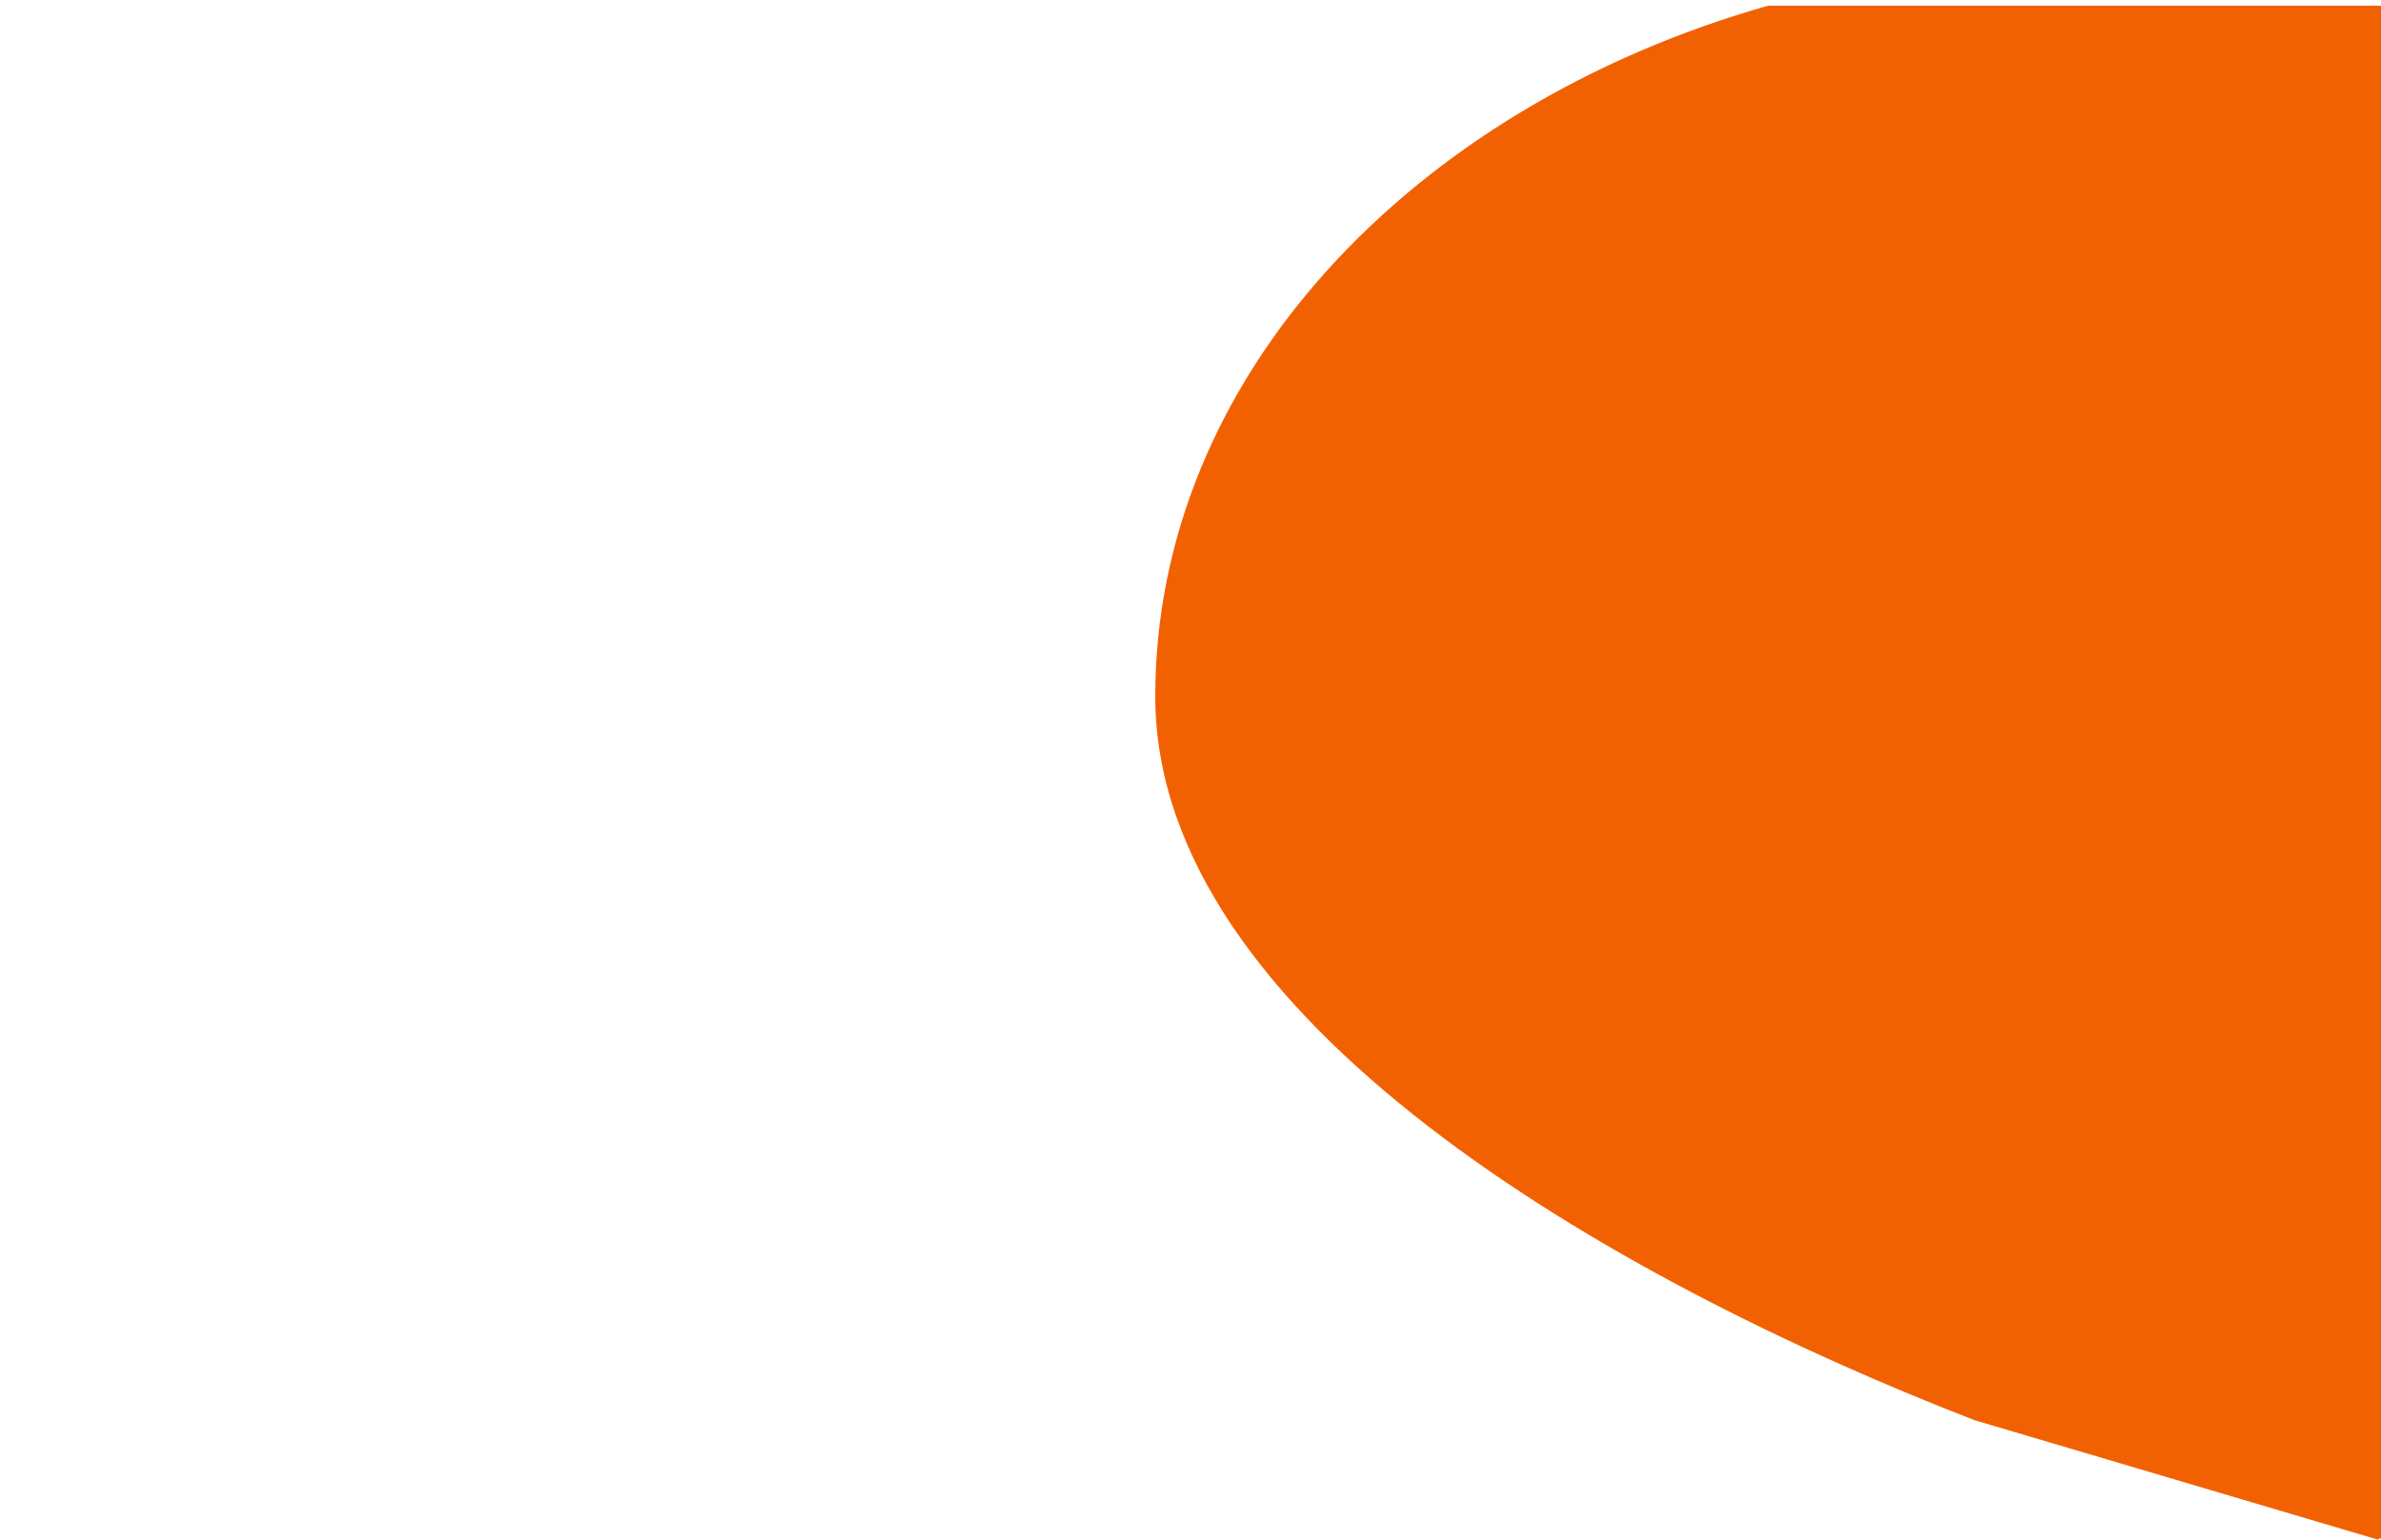
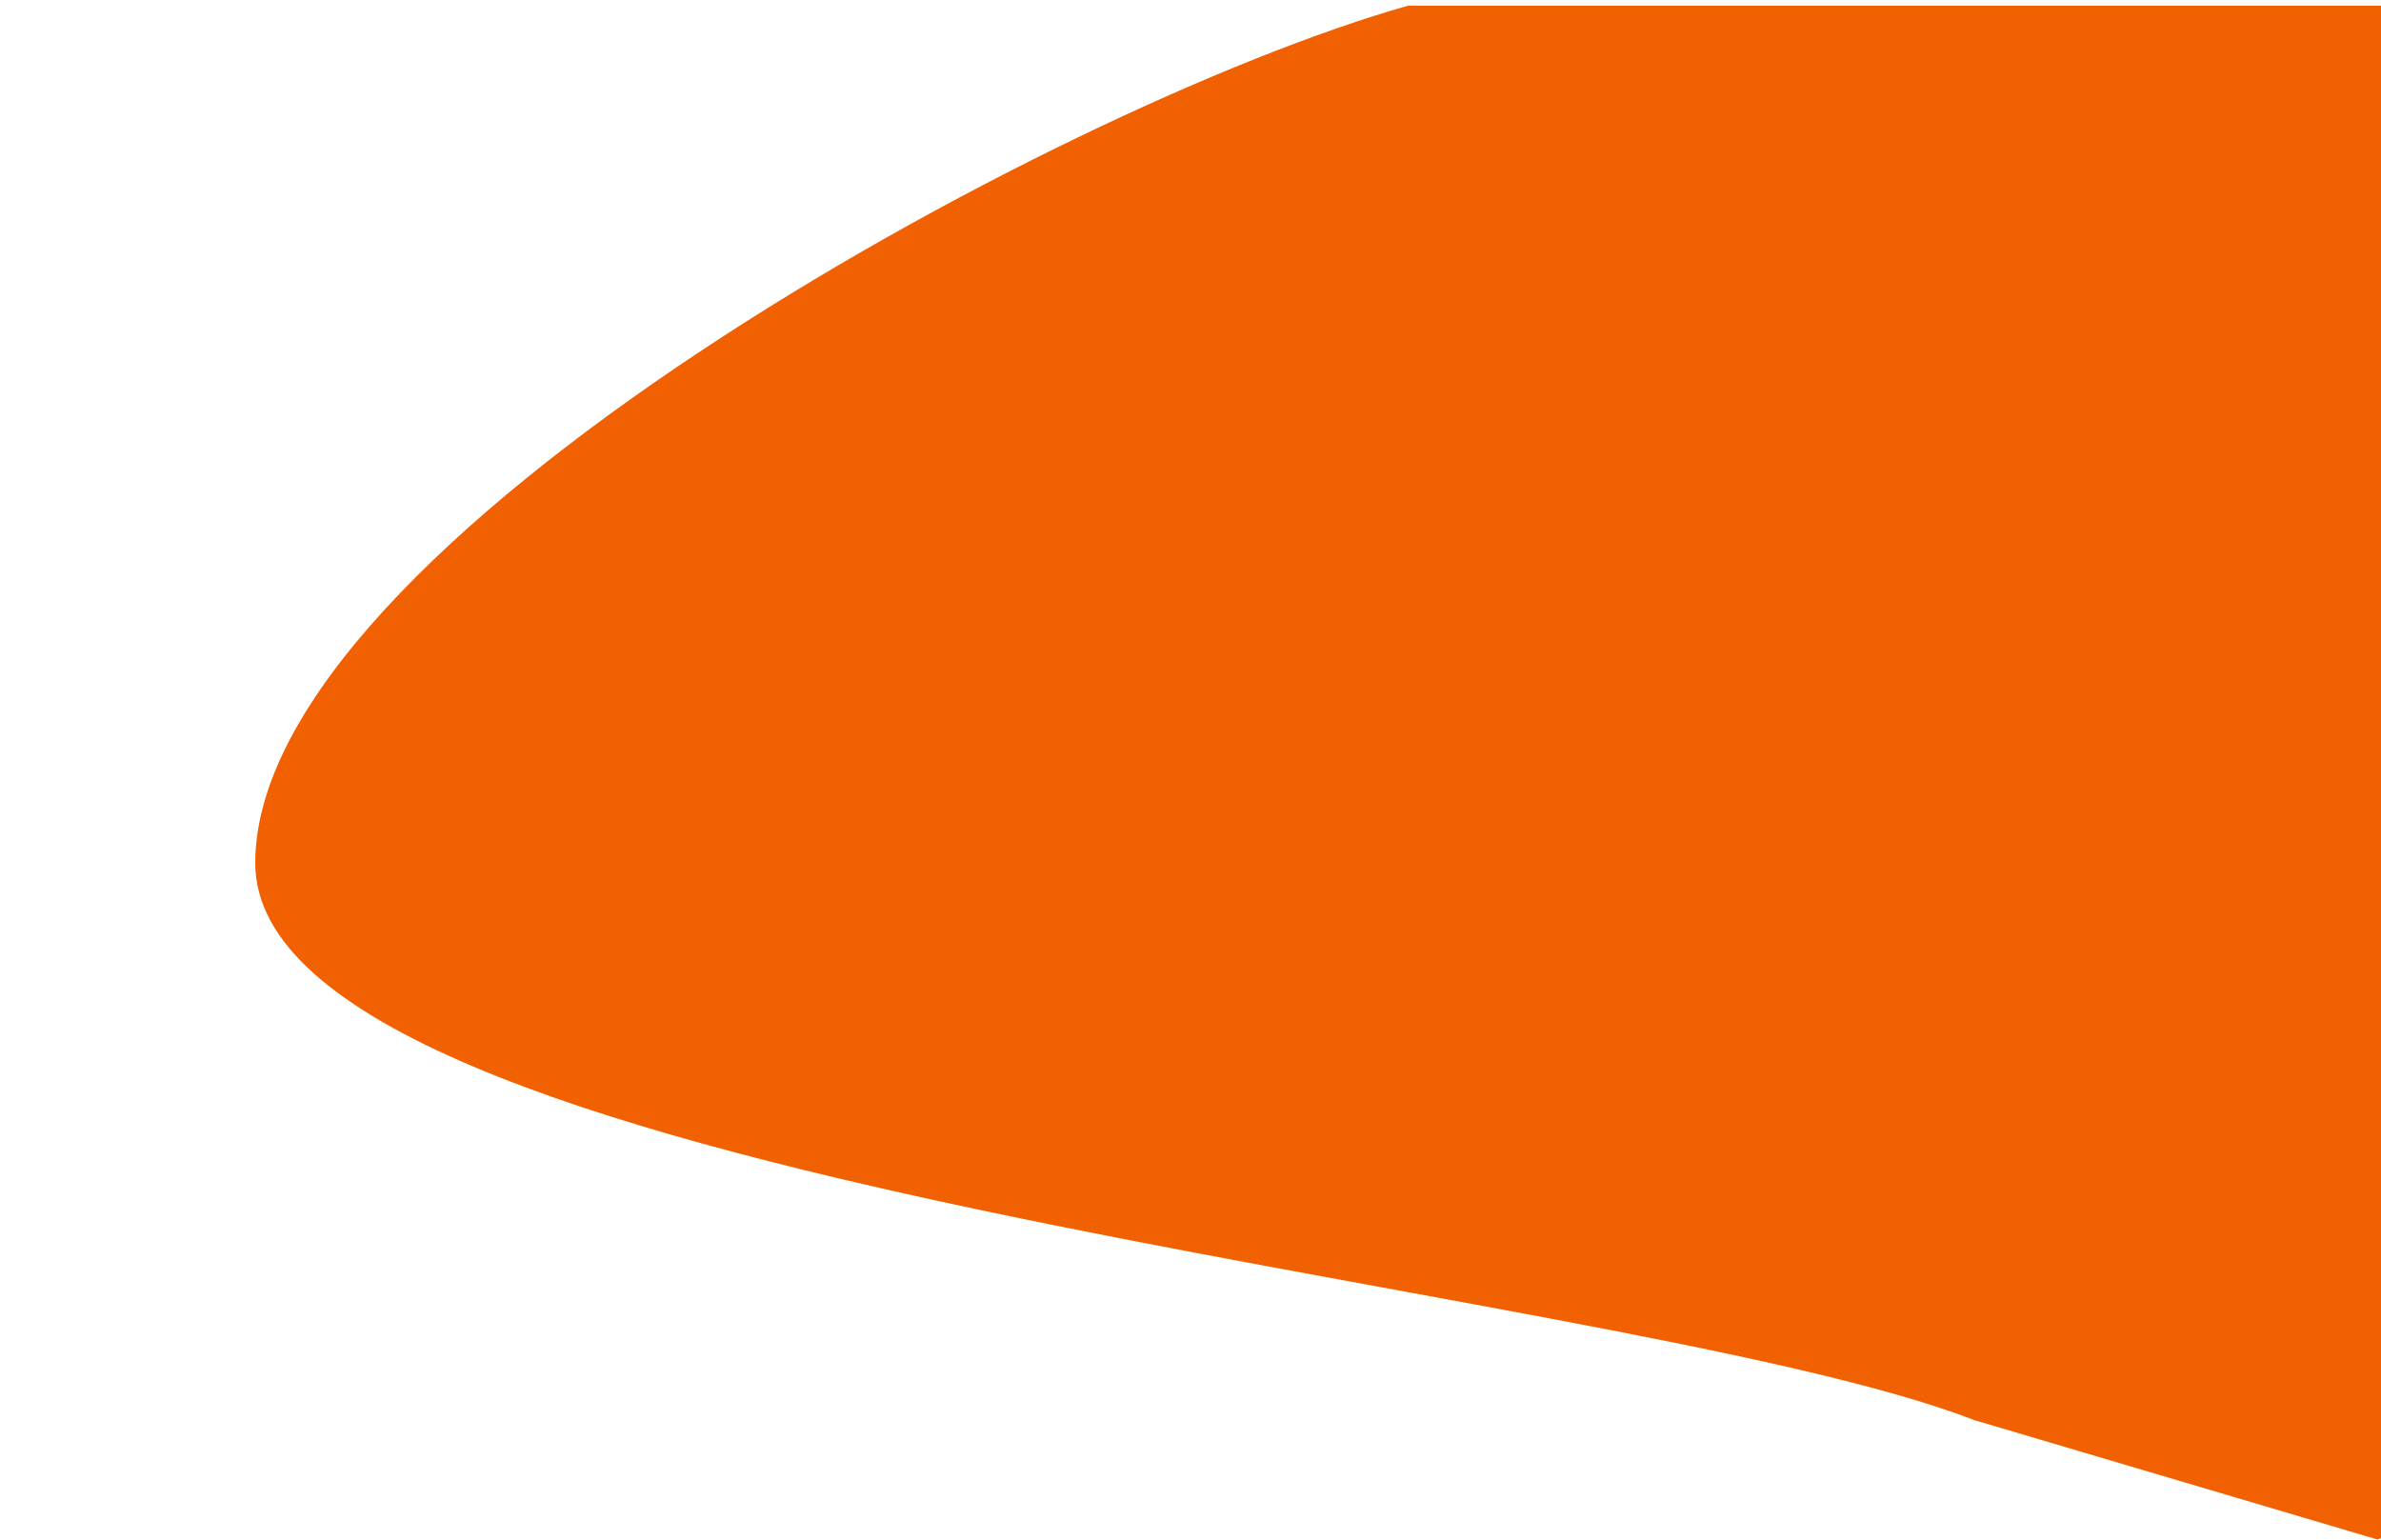
<svg xmlns="http://www.w3.org/2000/svg" version="1.1" x="0px" y="0px" viewBox="0 0 1500 970" style="enable-background:new 0 0 1500 970;" xml:space="preserve">
  <style type="text/css">
	.st0{fill:none;}
	.st1{fill:#F26101;}
</style>
  <g id="Layer_1">
	</g>
  <g id="Layer_2">
    <g>
      <path class="st0" d="M727.8,438.7c0-200.5,161-371.1,386-435.1H0V970h1122.9C893.1,881,727.8,641.9,727.8,438.7z" />
      <path class="st0" d="M1497.8,970h9.1v-3.6C1503.9,967.6,1500.8,968.8,1497.8,970z" />
-       <path class="st1" d="M1506.9,3.6h-393.1c-225,64-386,234.6-386,435.1c0,203.2,286.3,367,516.1,456l253.9,75.2    c3-1.2,6.1-2.4,9.1-3.6V3.6z" />
+       <path class="st1" d="M1506.9,3.6h-620c-225,64-726.1,339.6-726.1,540.1c0,203.2,853.4,262,1083.1,351l253.9,75.2    c3-1.2,6.1-2.4,9.1-3.6V3.6z" />
    </g>
  </g>
</svg>
